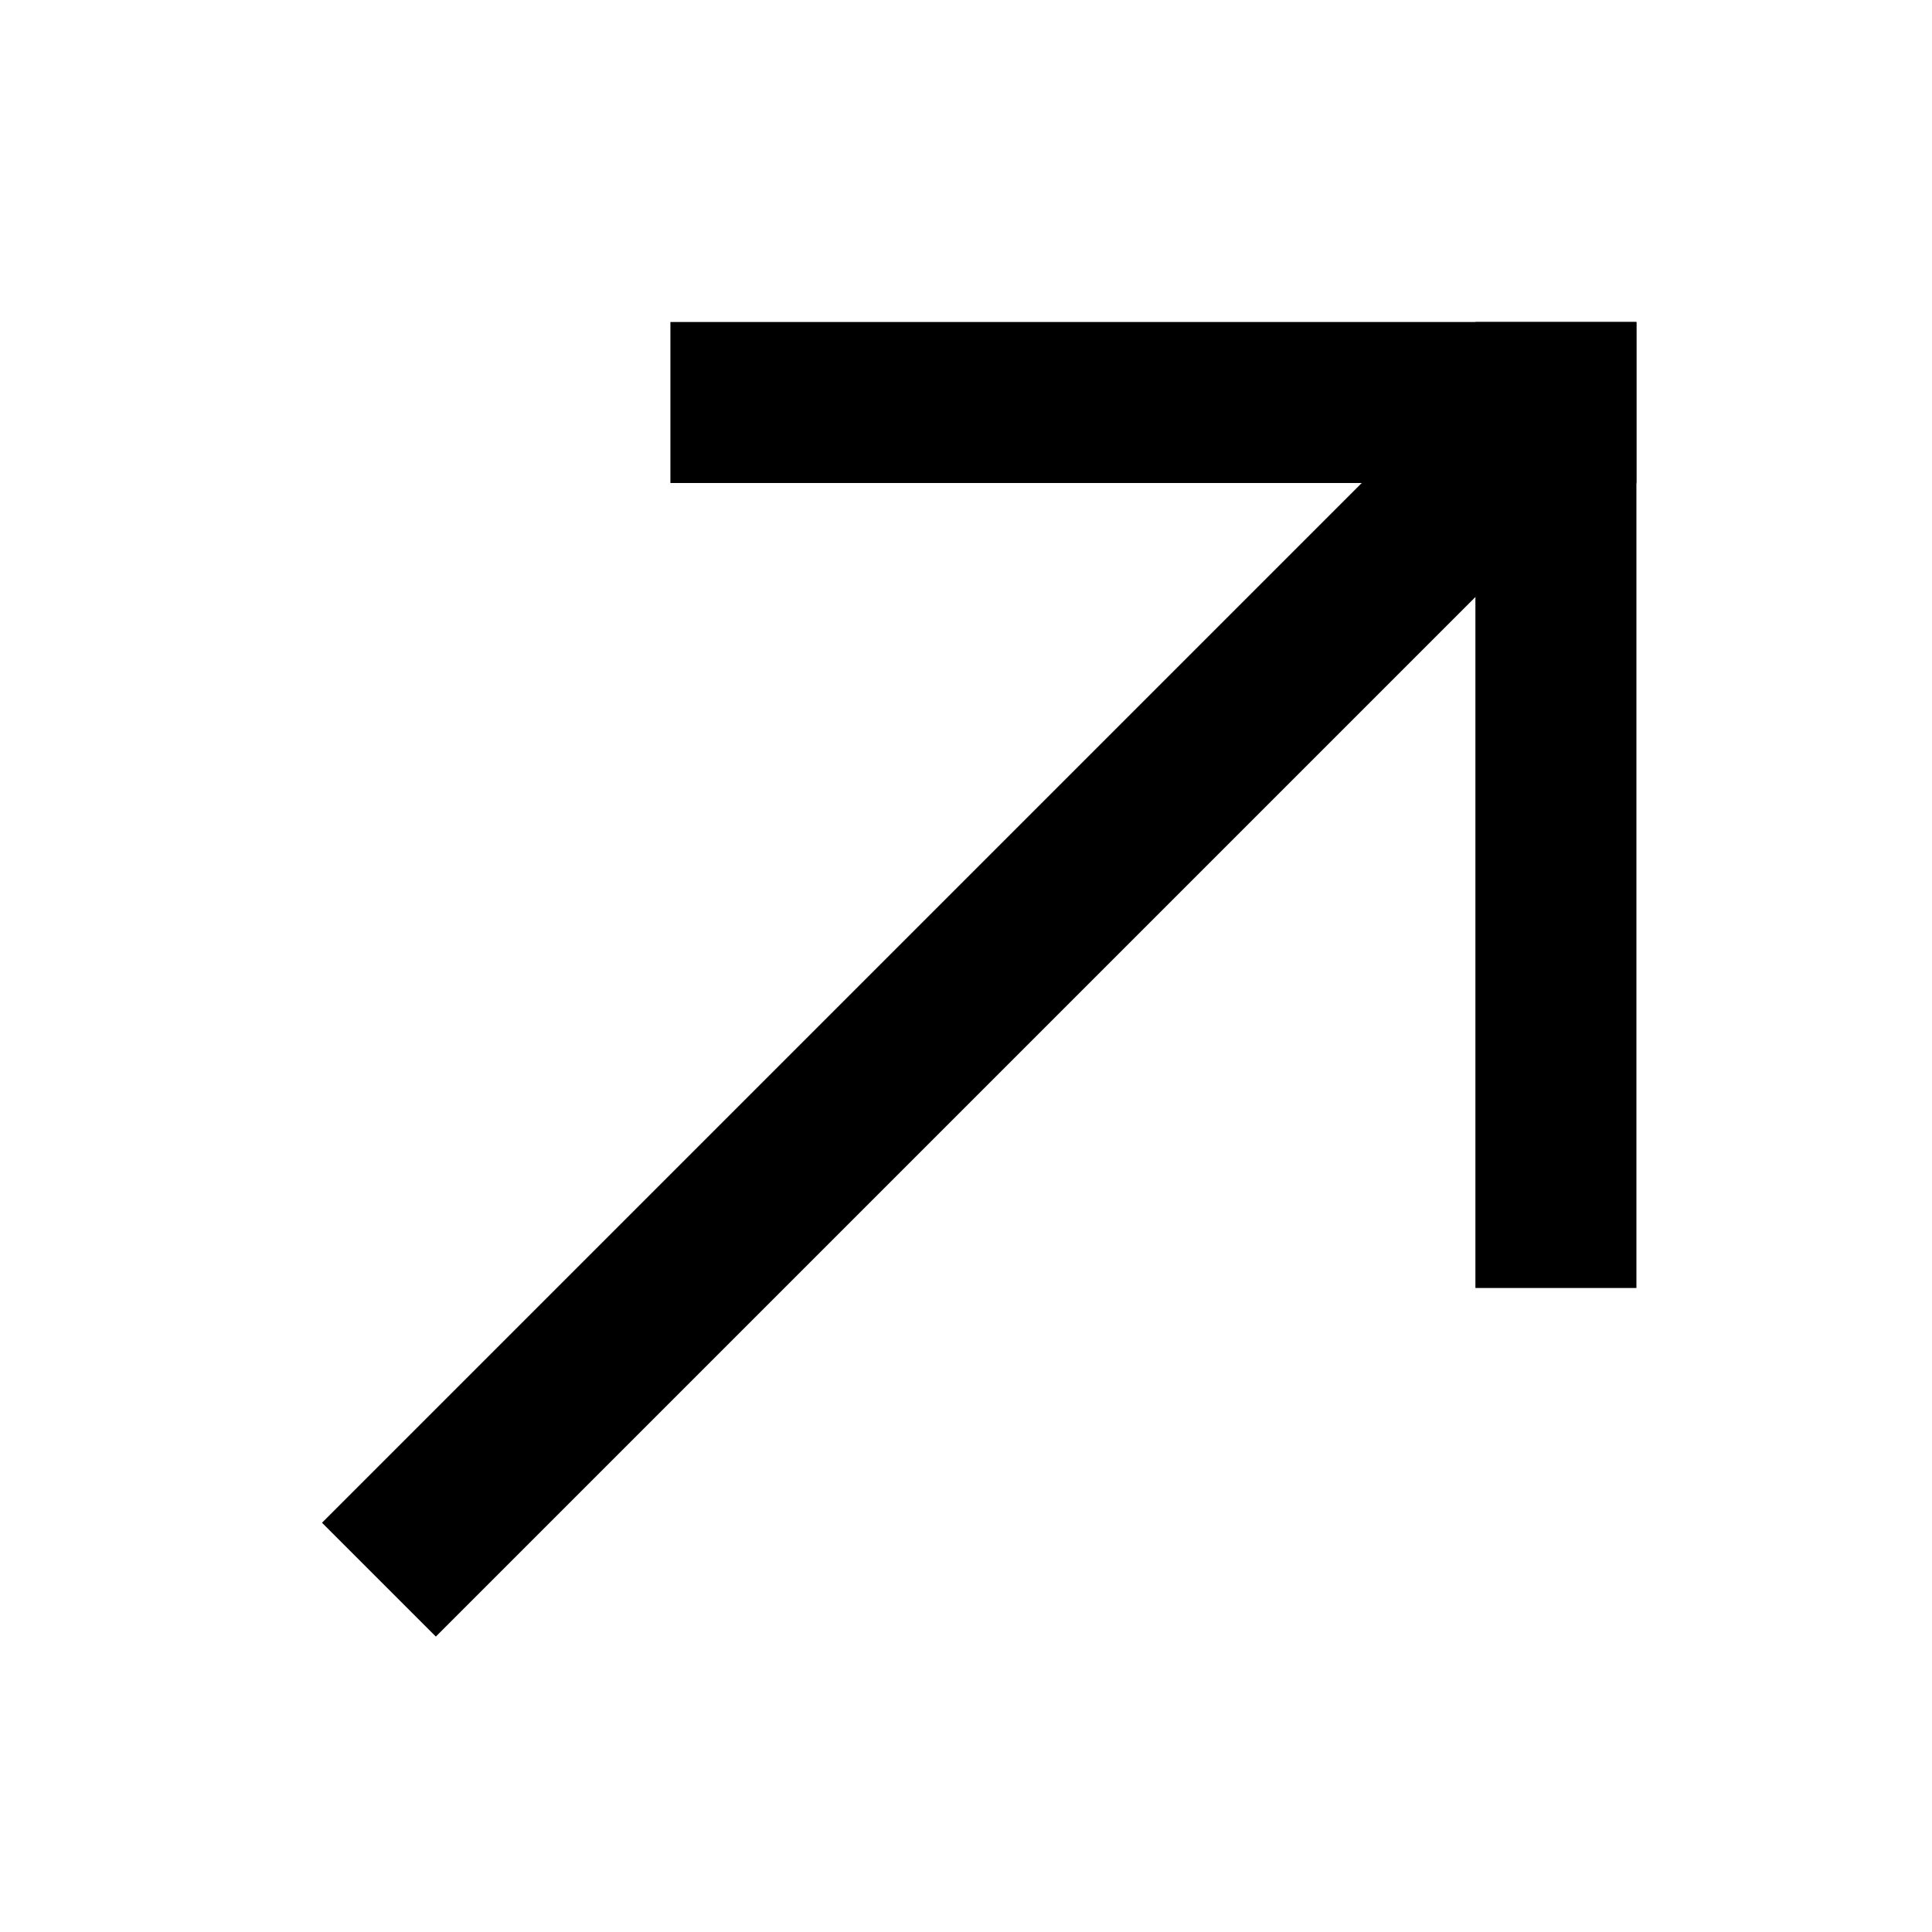
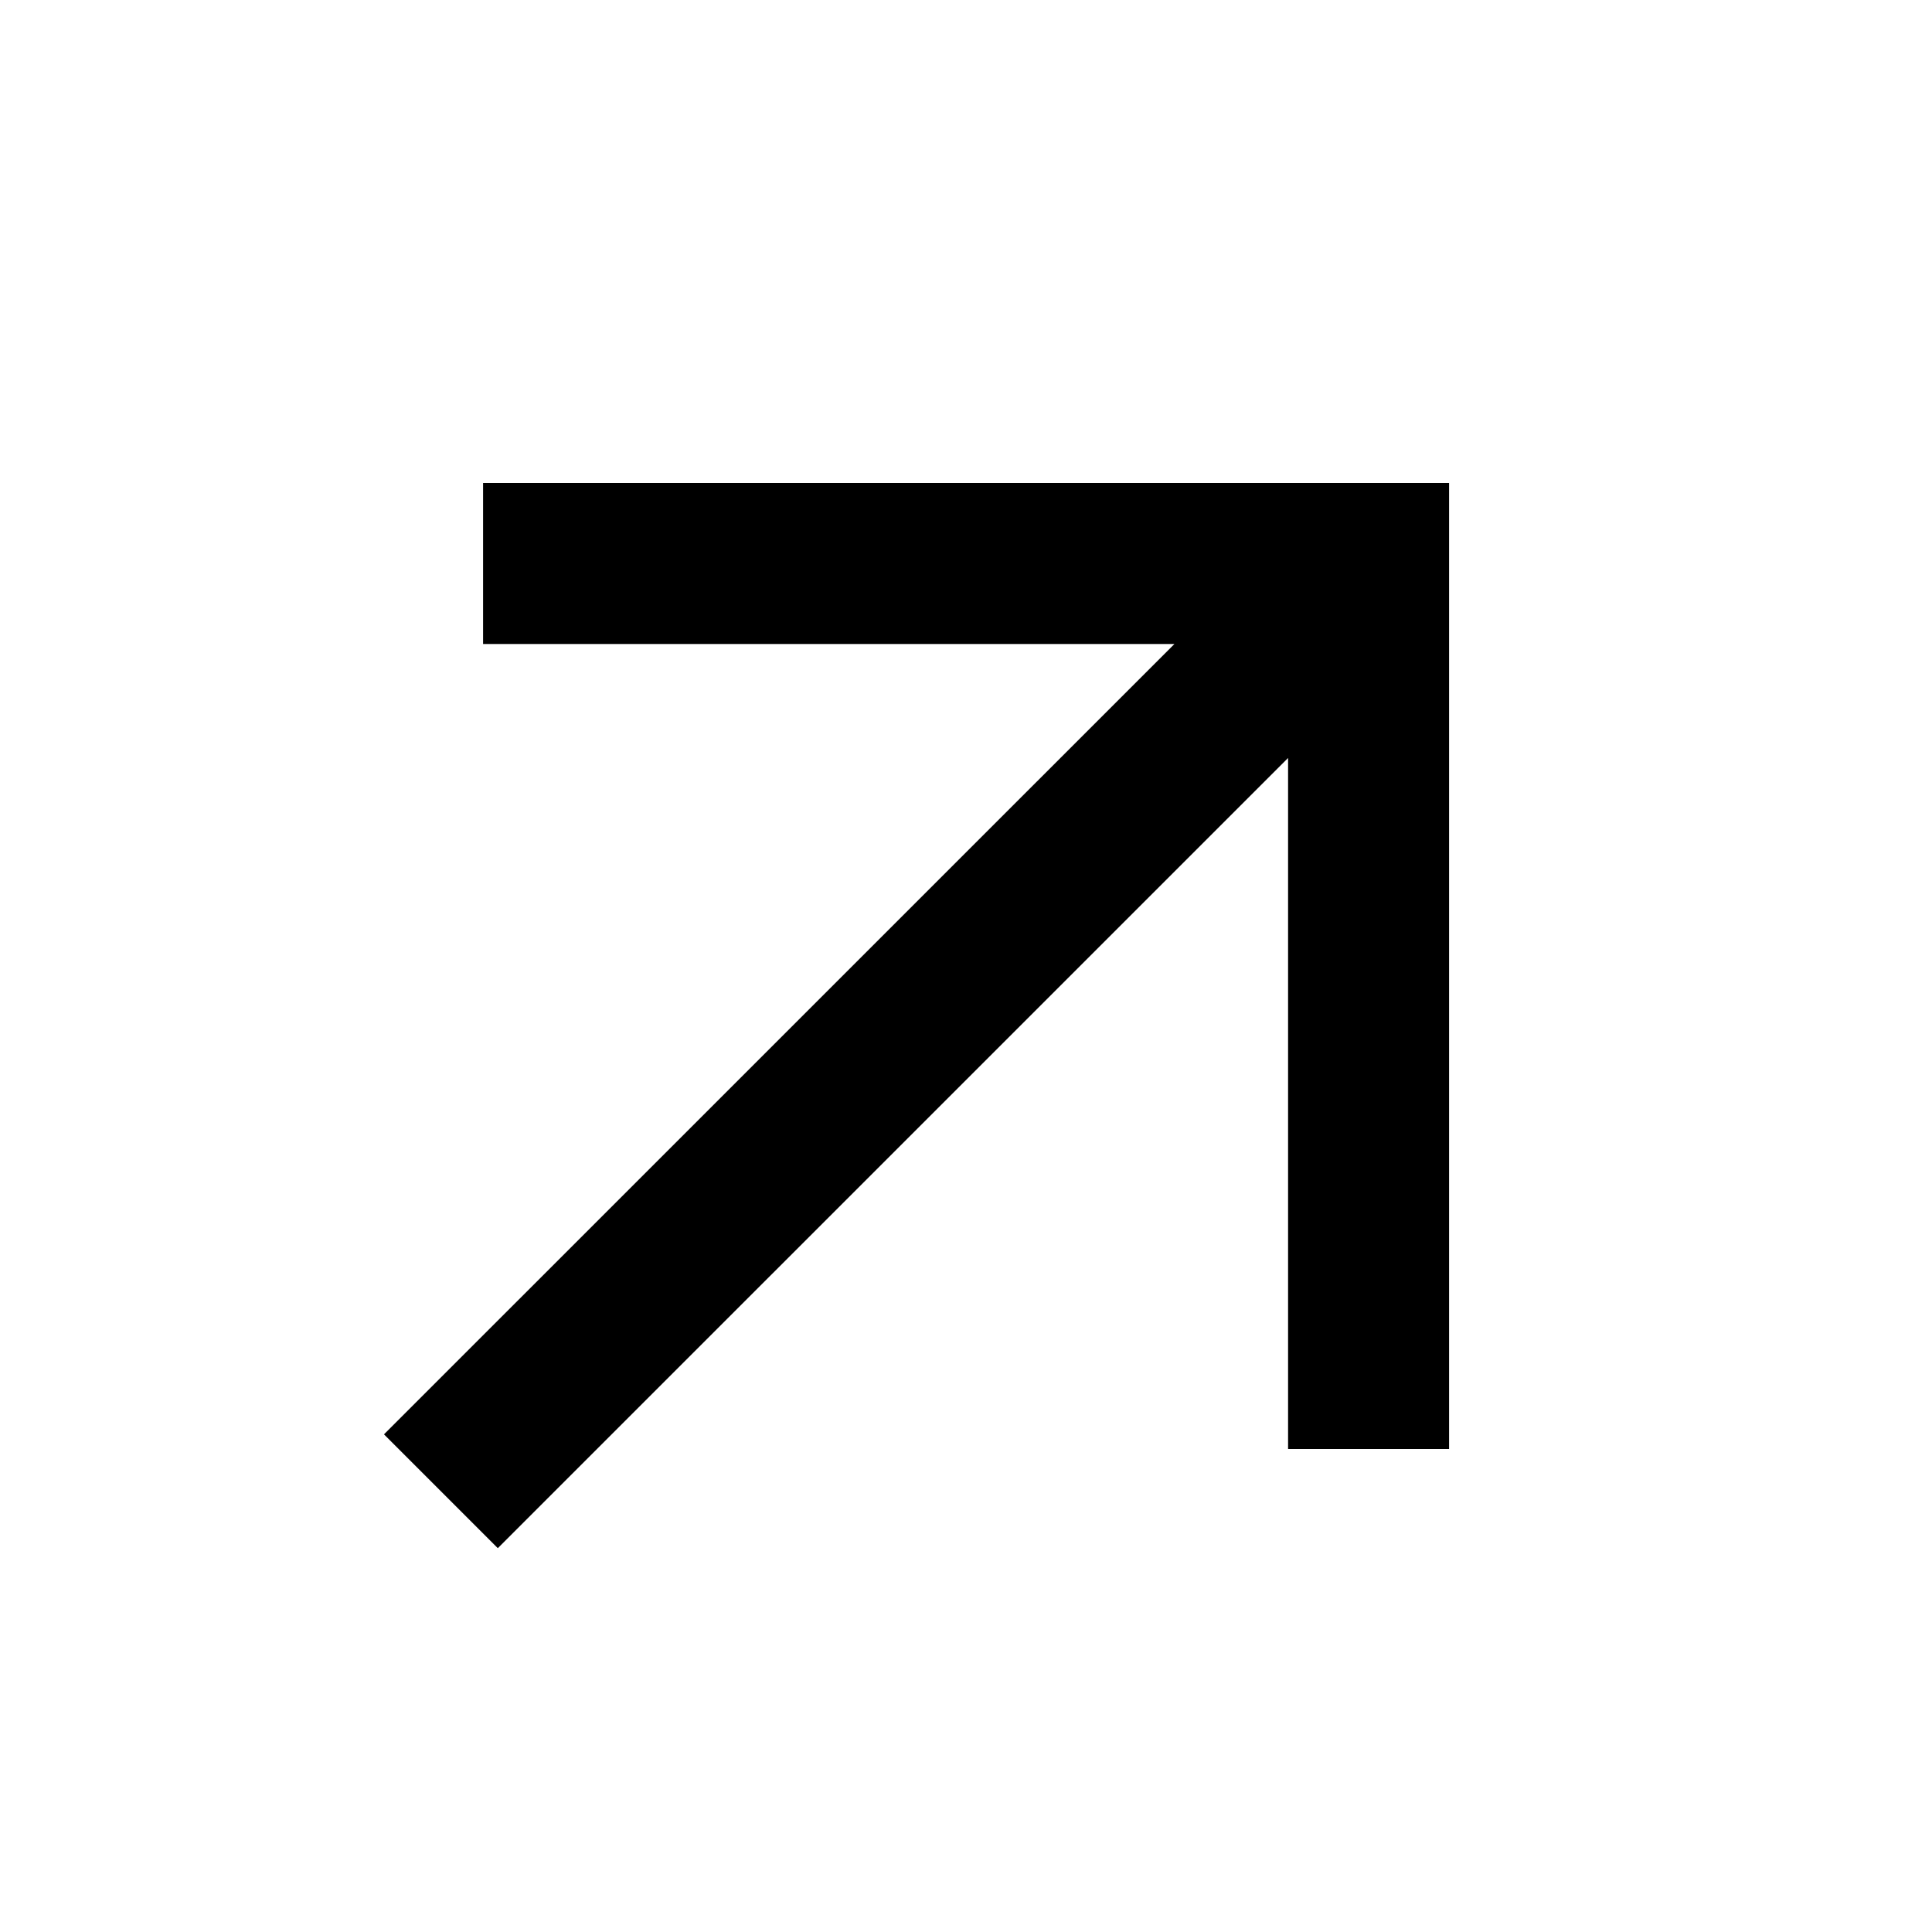
<svg xmlns="http://www.w3.org/2000/svg" width="24" height="24" viewBox="0 0 24 24" fill="none">
-   <rect x="8.328" y="4" width="12" height="2" fill="currentColor" />
-   <rect x="20.328" y="4" width="12" height="2" transform="rotate(90 20.3281 4)" fill="currentColor" />
-   <rect x="4" y="18.916" width="20" height="2" transform="rotate(-45 4 18.916)" fill="currentColor" />
+   <path d="M18.001 18H16.001V9.416L6.184 19.232L4.77 17.818L14.589 8H6.001V6H18.001V18Z" fill="currentColor" />
</svg>
